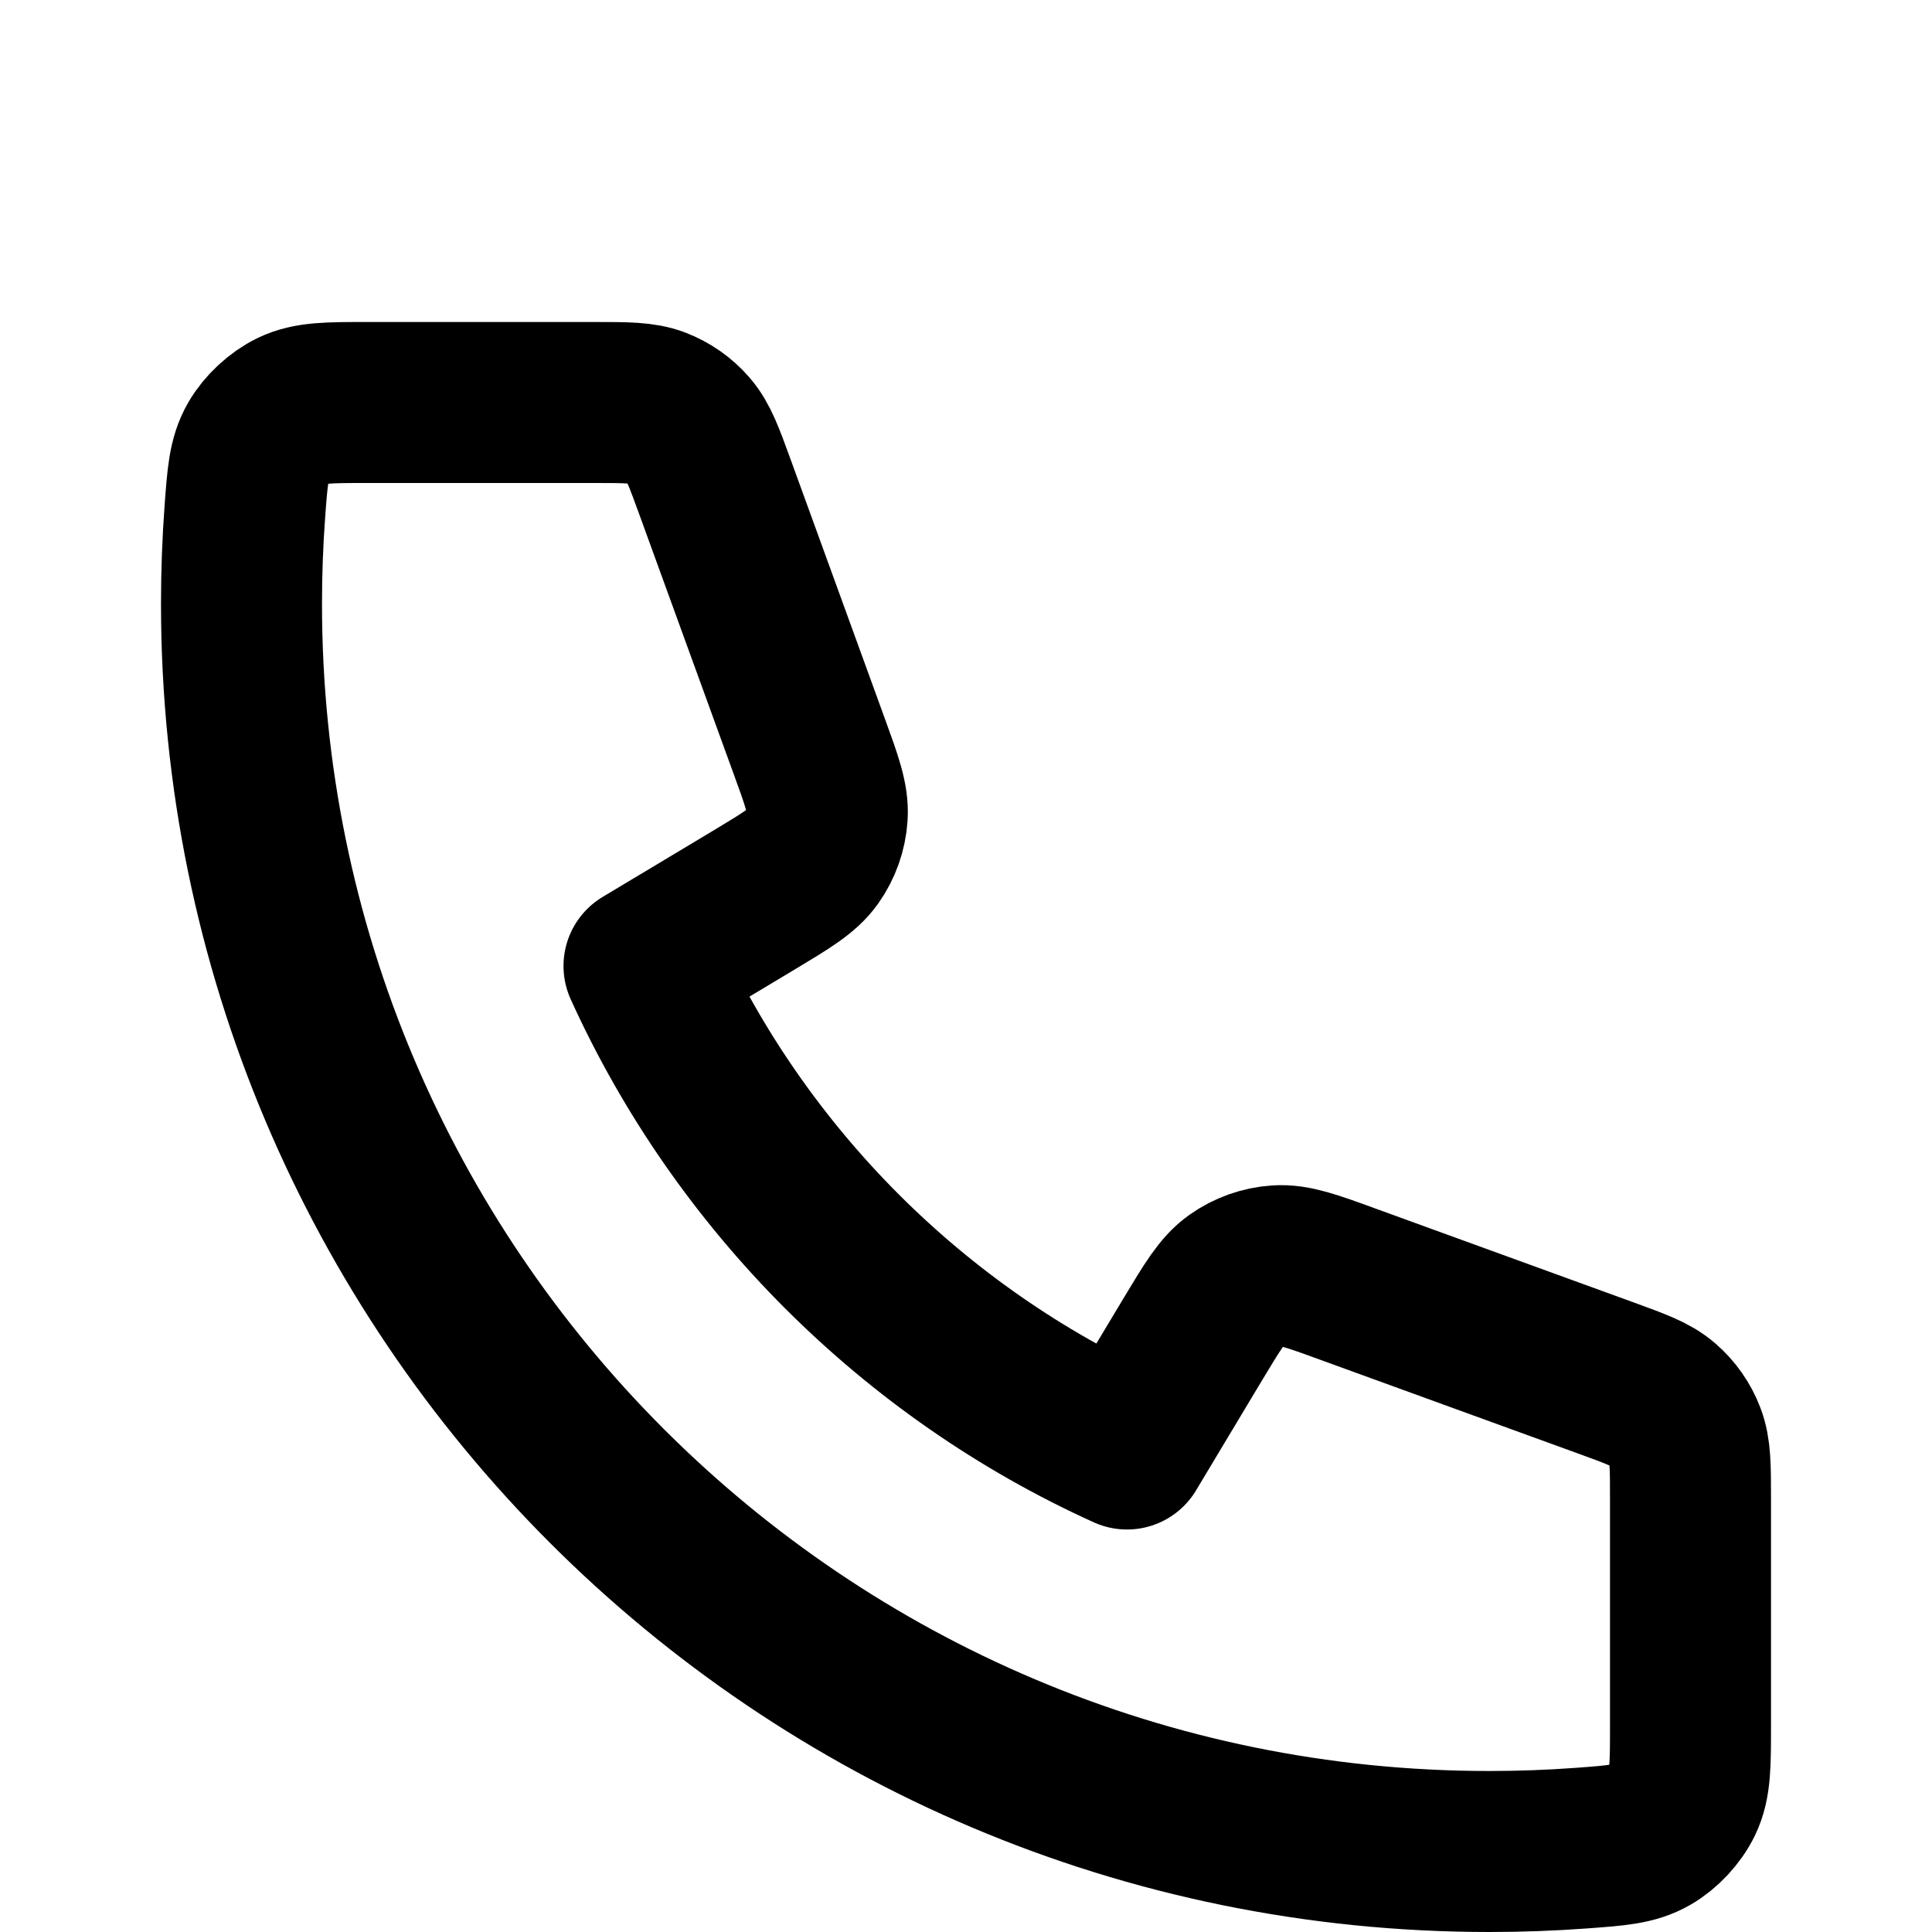
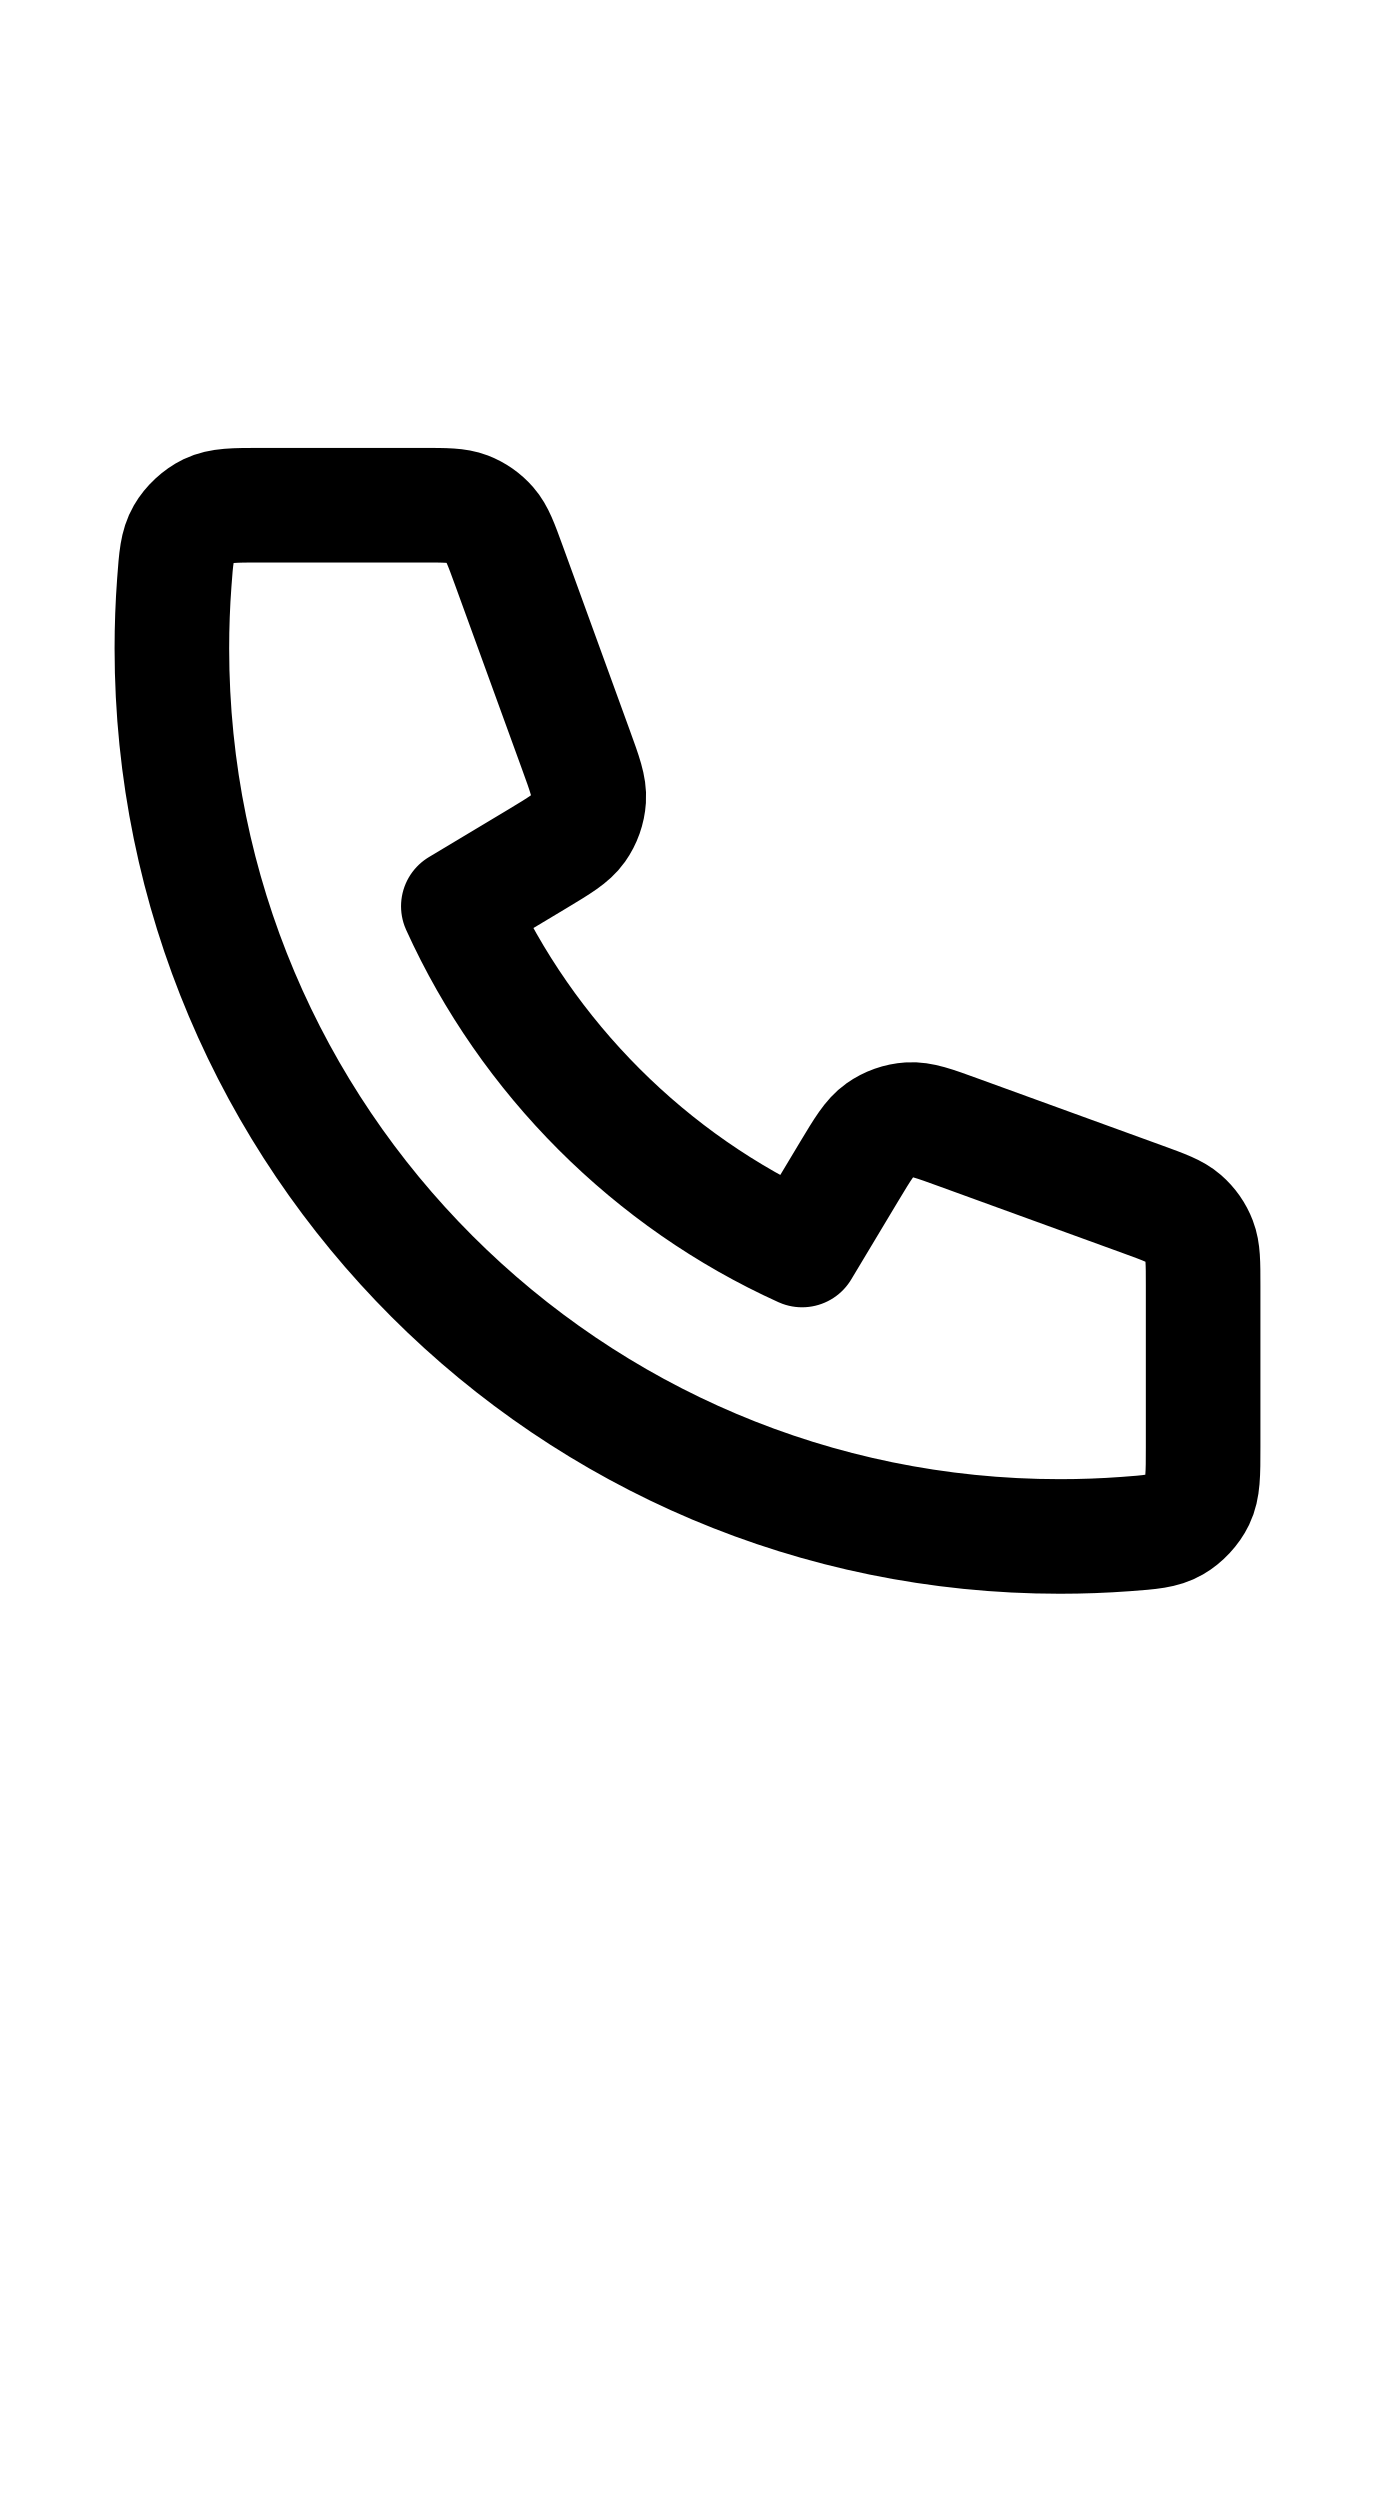
- <svg xmlns="http://www.w3.org/2000/svg" width="20px" height="20px" viewBox="0 0 24 20" fill="none">
+ <svg xmlns="http://www.w3.org/2000/svg" width="11px" height="20px" viewBox="0 0 24 32" fill="none">
  <path d="M3 5.5C3 14.06 9.94 21 18.5 21C18.886 21 19.269 20.986 19.648 20.958C20.083 20.926 20.301 20.91 20.499 20.796C20.663 20.702 20.819 20.535 20.901 20.364C21 20.158 21 19.918 21 19.438V16.621C21 16.217 21 16.015 20.933 15.842C20.875 15.689 20.779 15.553 20.656 15.446C20.516 15.324 20.326 15.255 19.947 15.117L16.74 13.951C16.299 13.79 16.078 13.71 15.868 13.724C15.684 13.736 15.506 13.799 15.355 13.906C15.184 14.027 15.063 14.229 14.821 14.631L14 16C11.35 14.8 9.202 12.649 8 10L9.369 9.179C9.771 8.937 9.973 8.816 10.094 8.645C10.201 8.494 10.264 8.316 10.276 8.132C10.29 7.922 10.21 7.702 10.049 7.26L8.883 4.053C8.745 3.674 8.676 3.484 8.554 3.344C8.447 3.22 8.311 3.125 8.158 3.066C7.985 3 7.783 3 7.379 3H4.562C4.082 3 3.842 3 3.636 3.099C3.466 3.181 3.298 3.337 3.204 3.501C3.09 3.699 3.074 3.917 3.042 4.352C3.014 4.731 3 5.114 3 5.5Z" stroke="#000000" stroke-width="2" stroke-linecap="round" stroke-linejoin="round" />
</svg>
